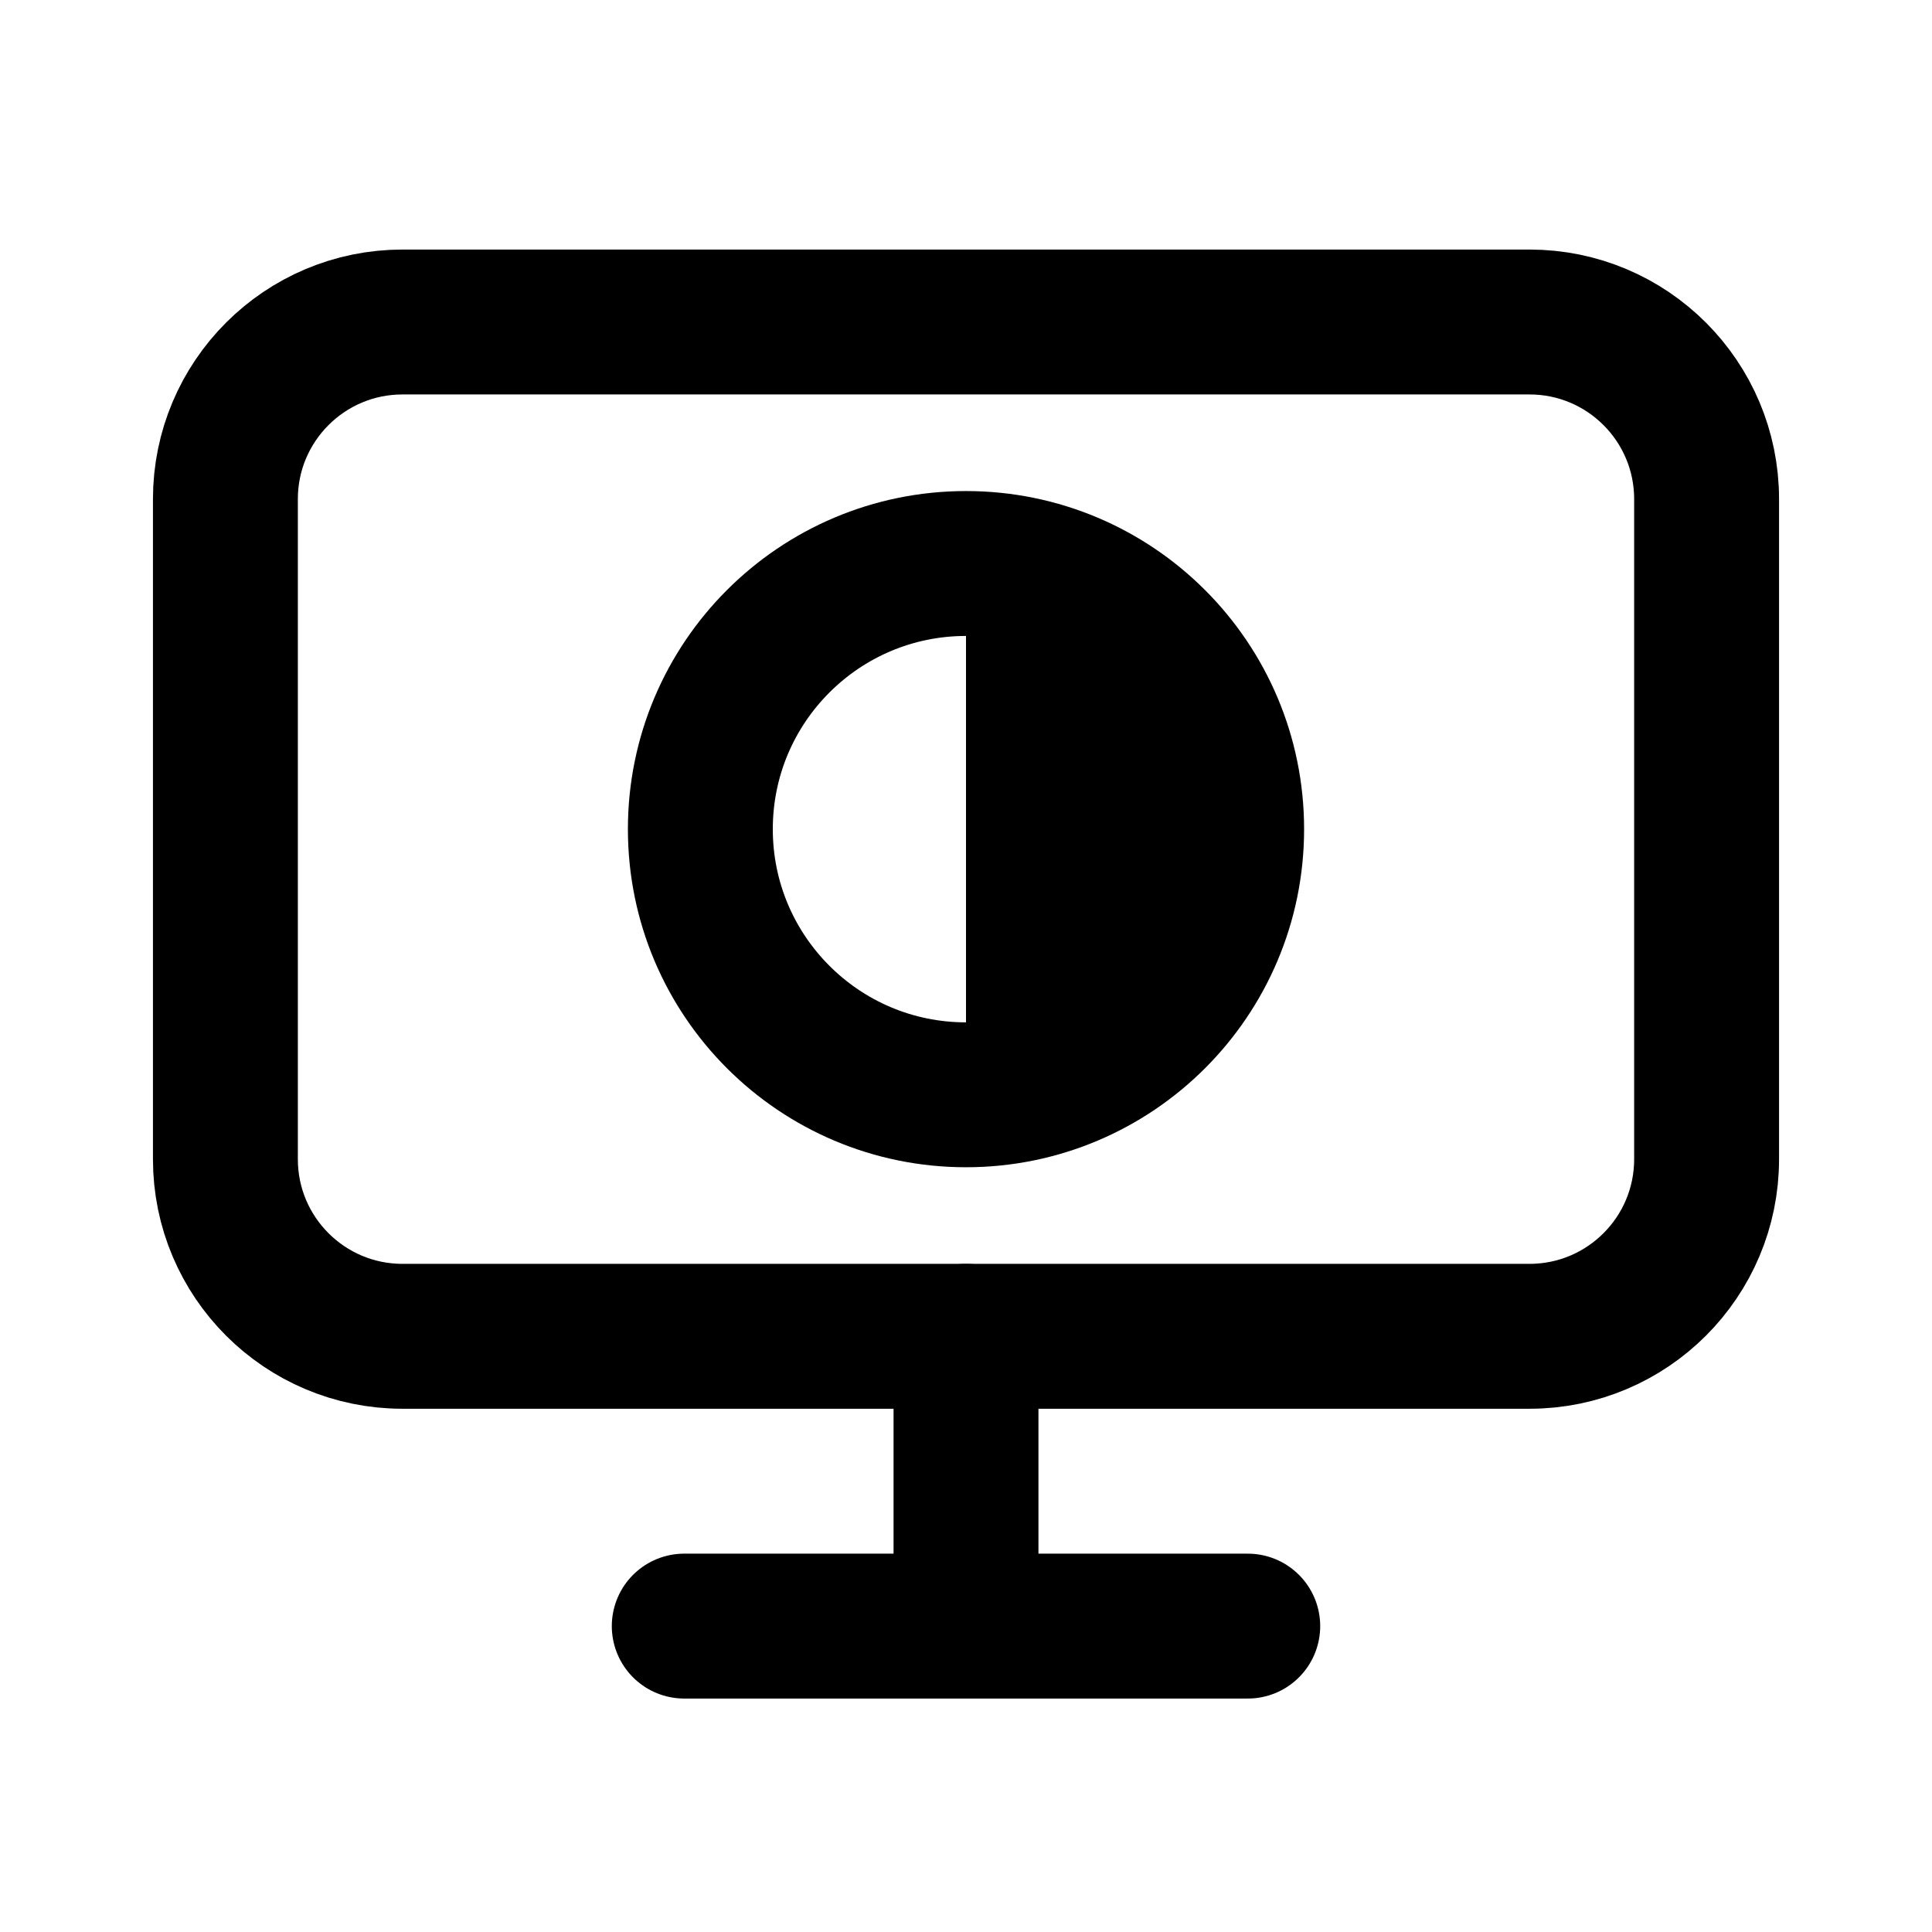
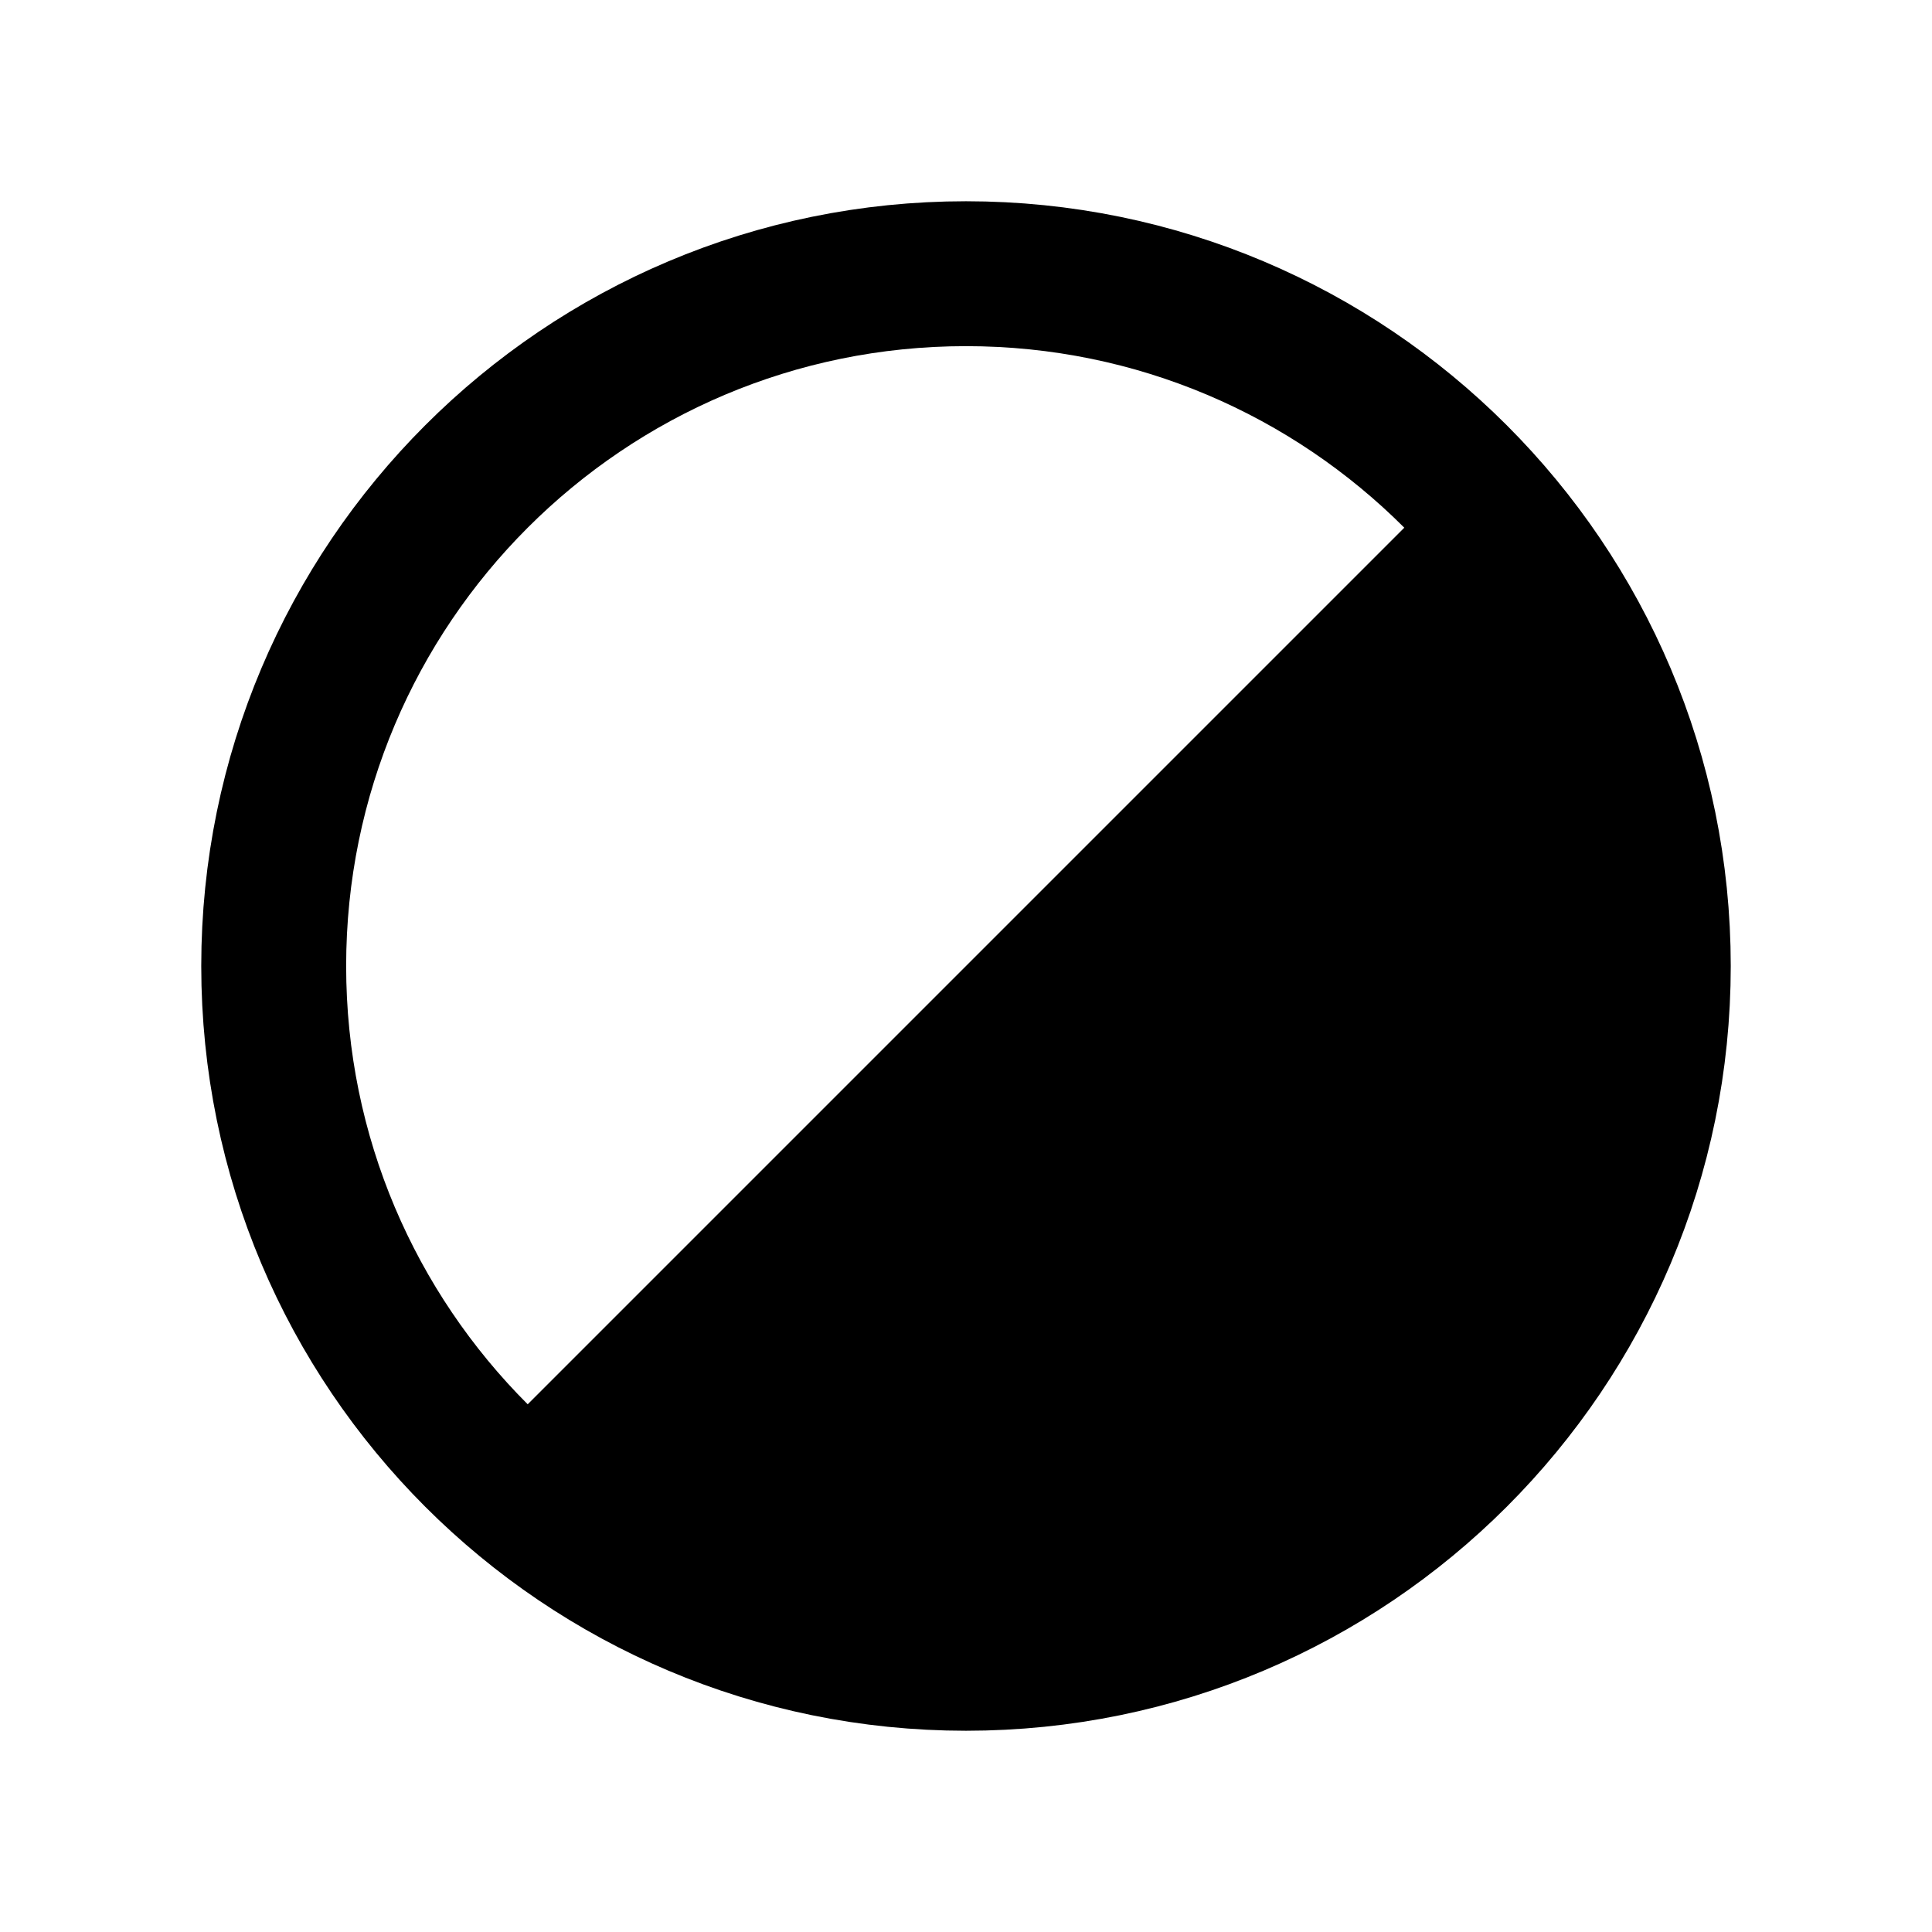
<svg xmlns="http://www.w3.org/2000/svg" id="icon" viewBox="0 0 24 24" width="24" height="24" fill="none" stroke="currentColor" stroke-width="1.8" stroke-linecap="round" stroke-linejoin="round">
-   <rect x="2.8" y="4" width="18.4" height="12.6" rx="2.2" />
-   <path d="M8.5 20.2h7M12 16.6v3.6" />
-   <circle cx="12" cy="10.3" r="3.3" />
-   <path d="M12 7v6.6a3.3 3.3 0 0 0 0-6.6Z" fill="currentColor" stroke="none" />
+   <circle cx="12" cy="12" r="8.6" />
+   <path d="M18.08 5.92A8.6 8.6 0 0 1 5.92 18.08Z" fill="currentColor" stroke="none" />
</svg>
